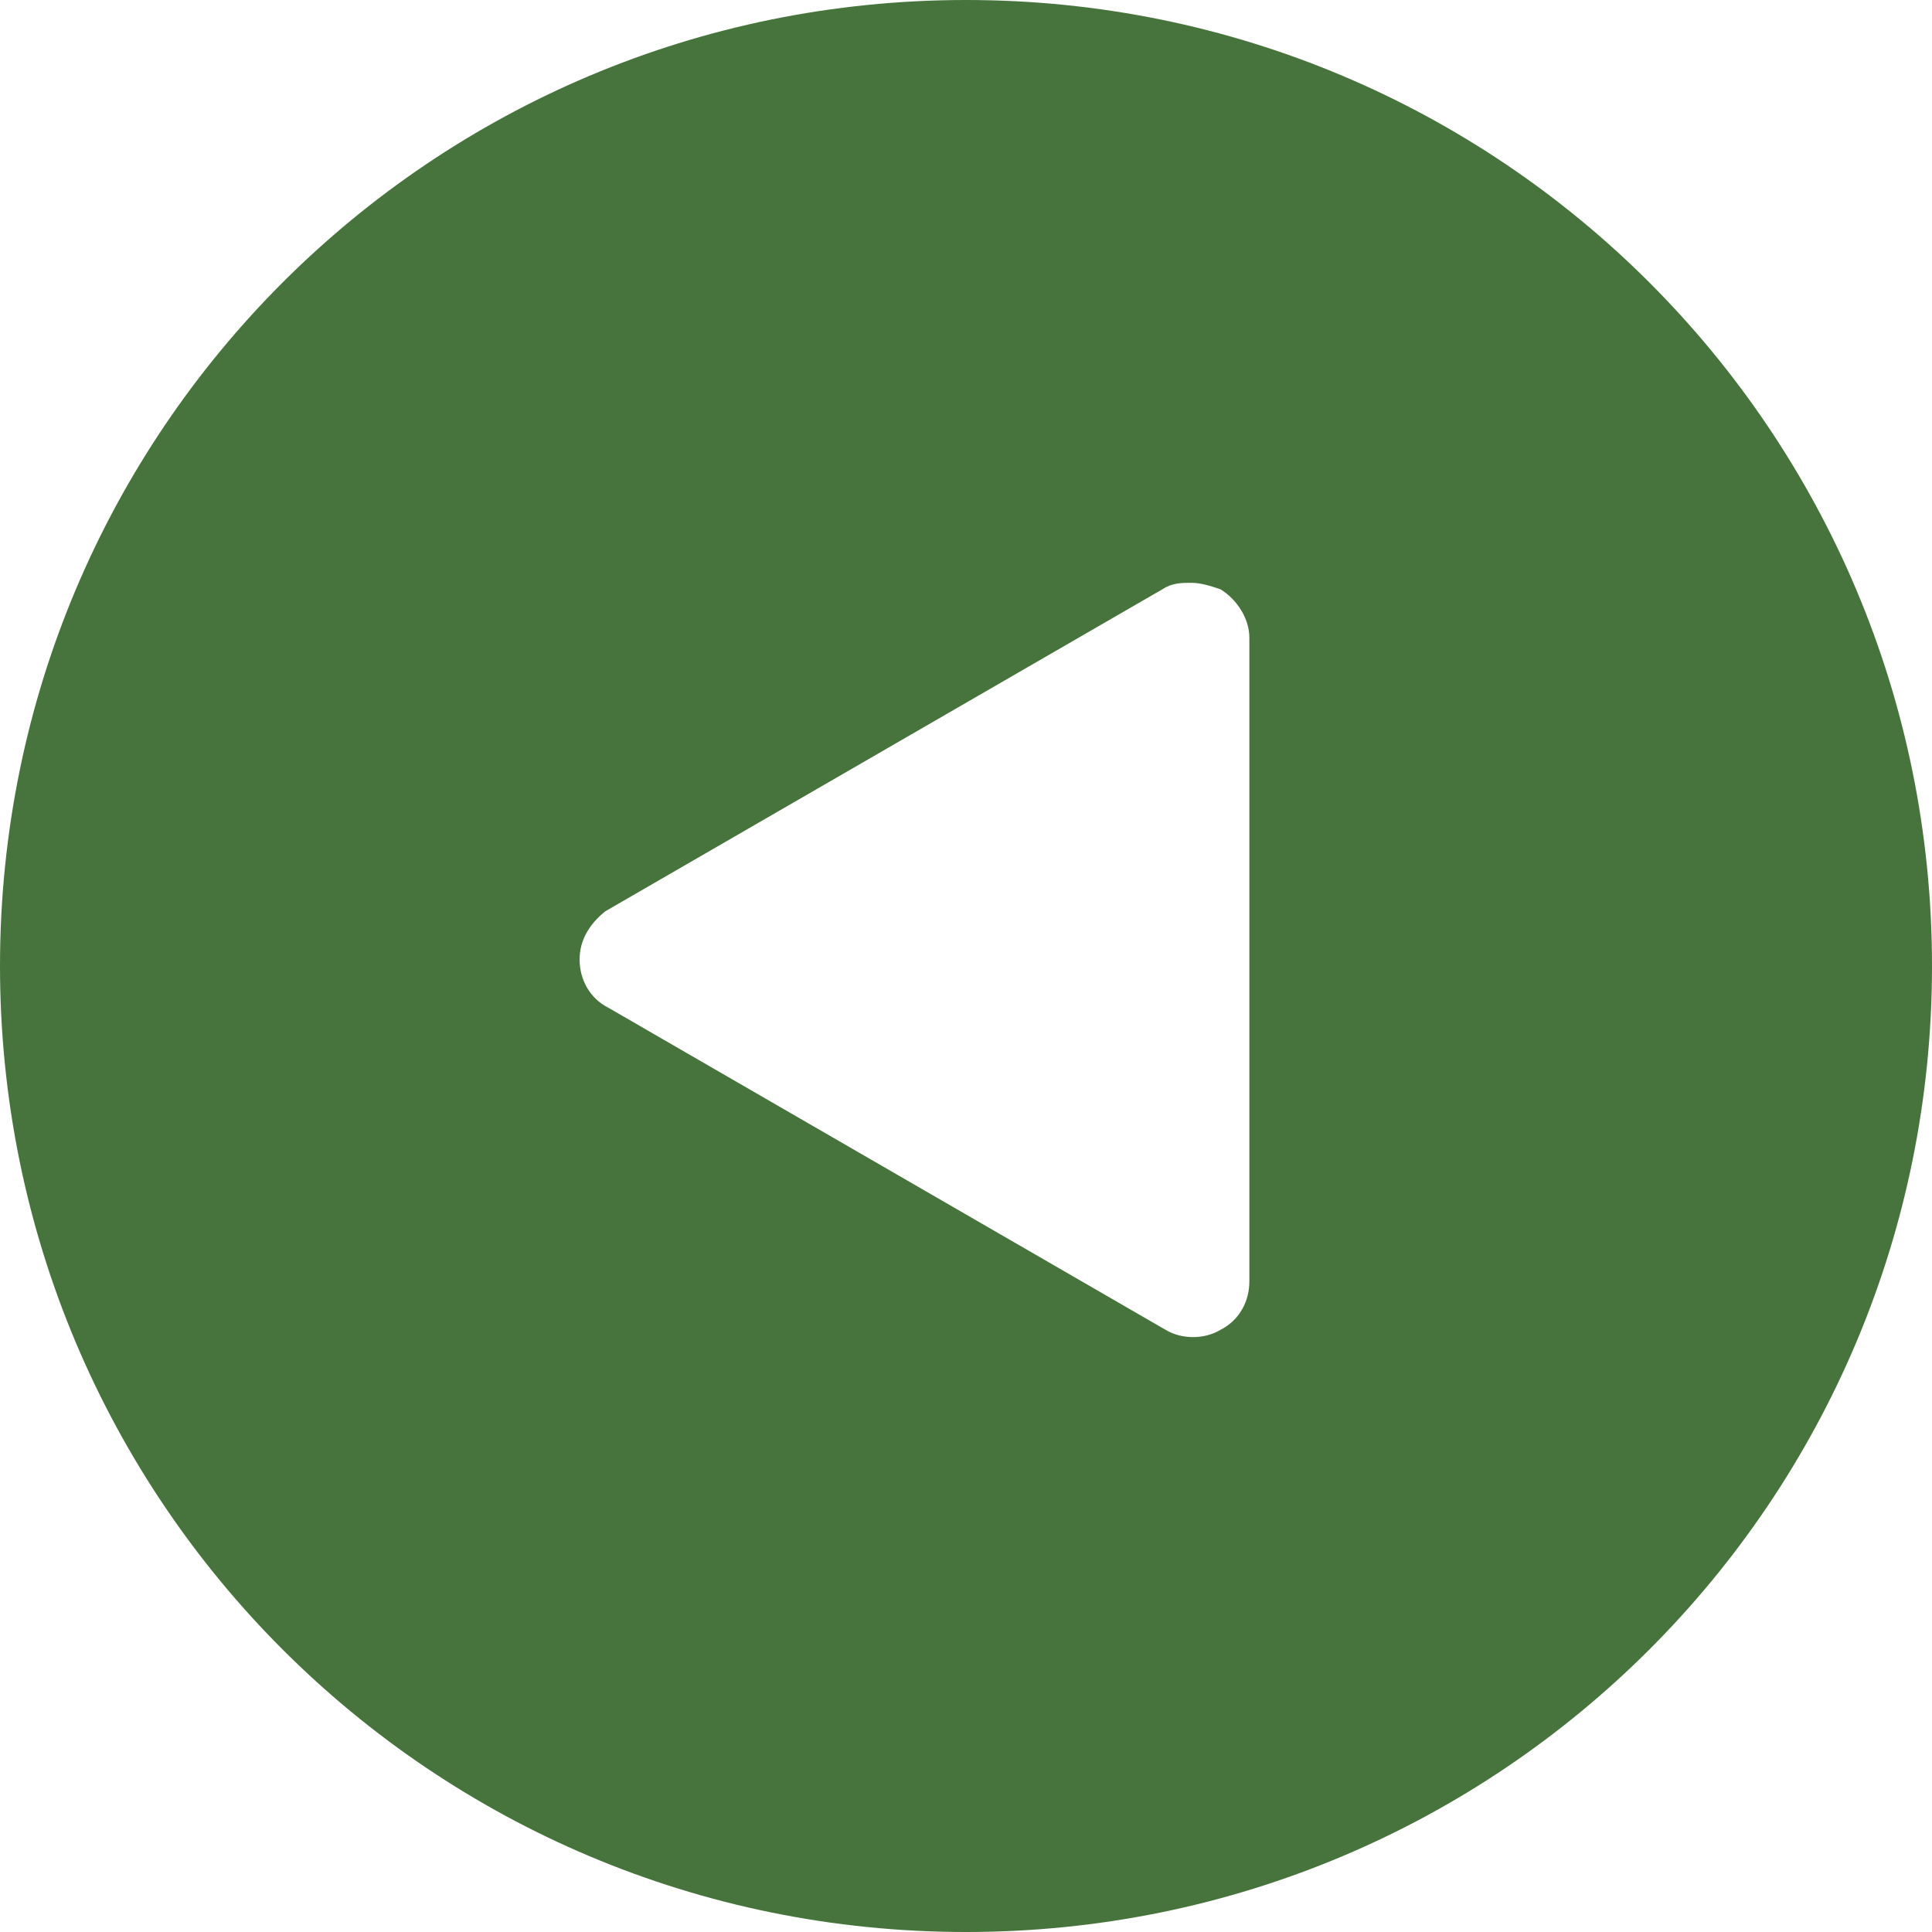
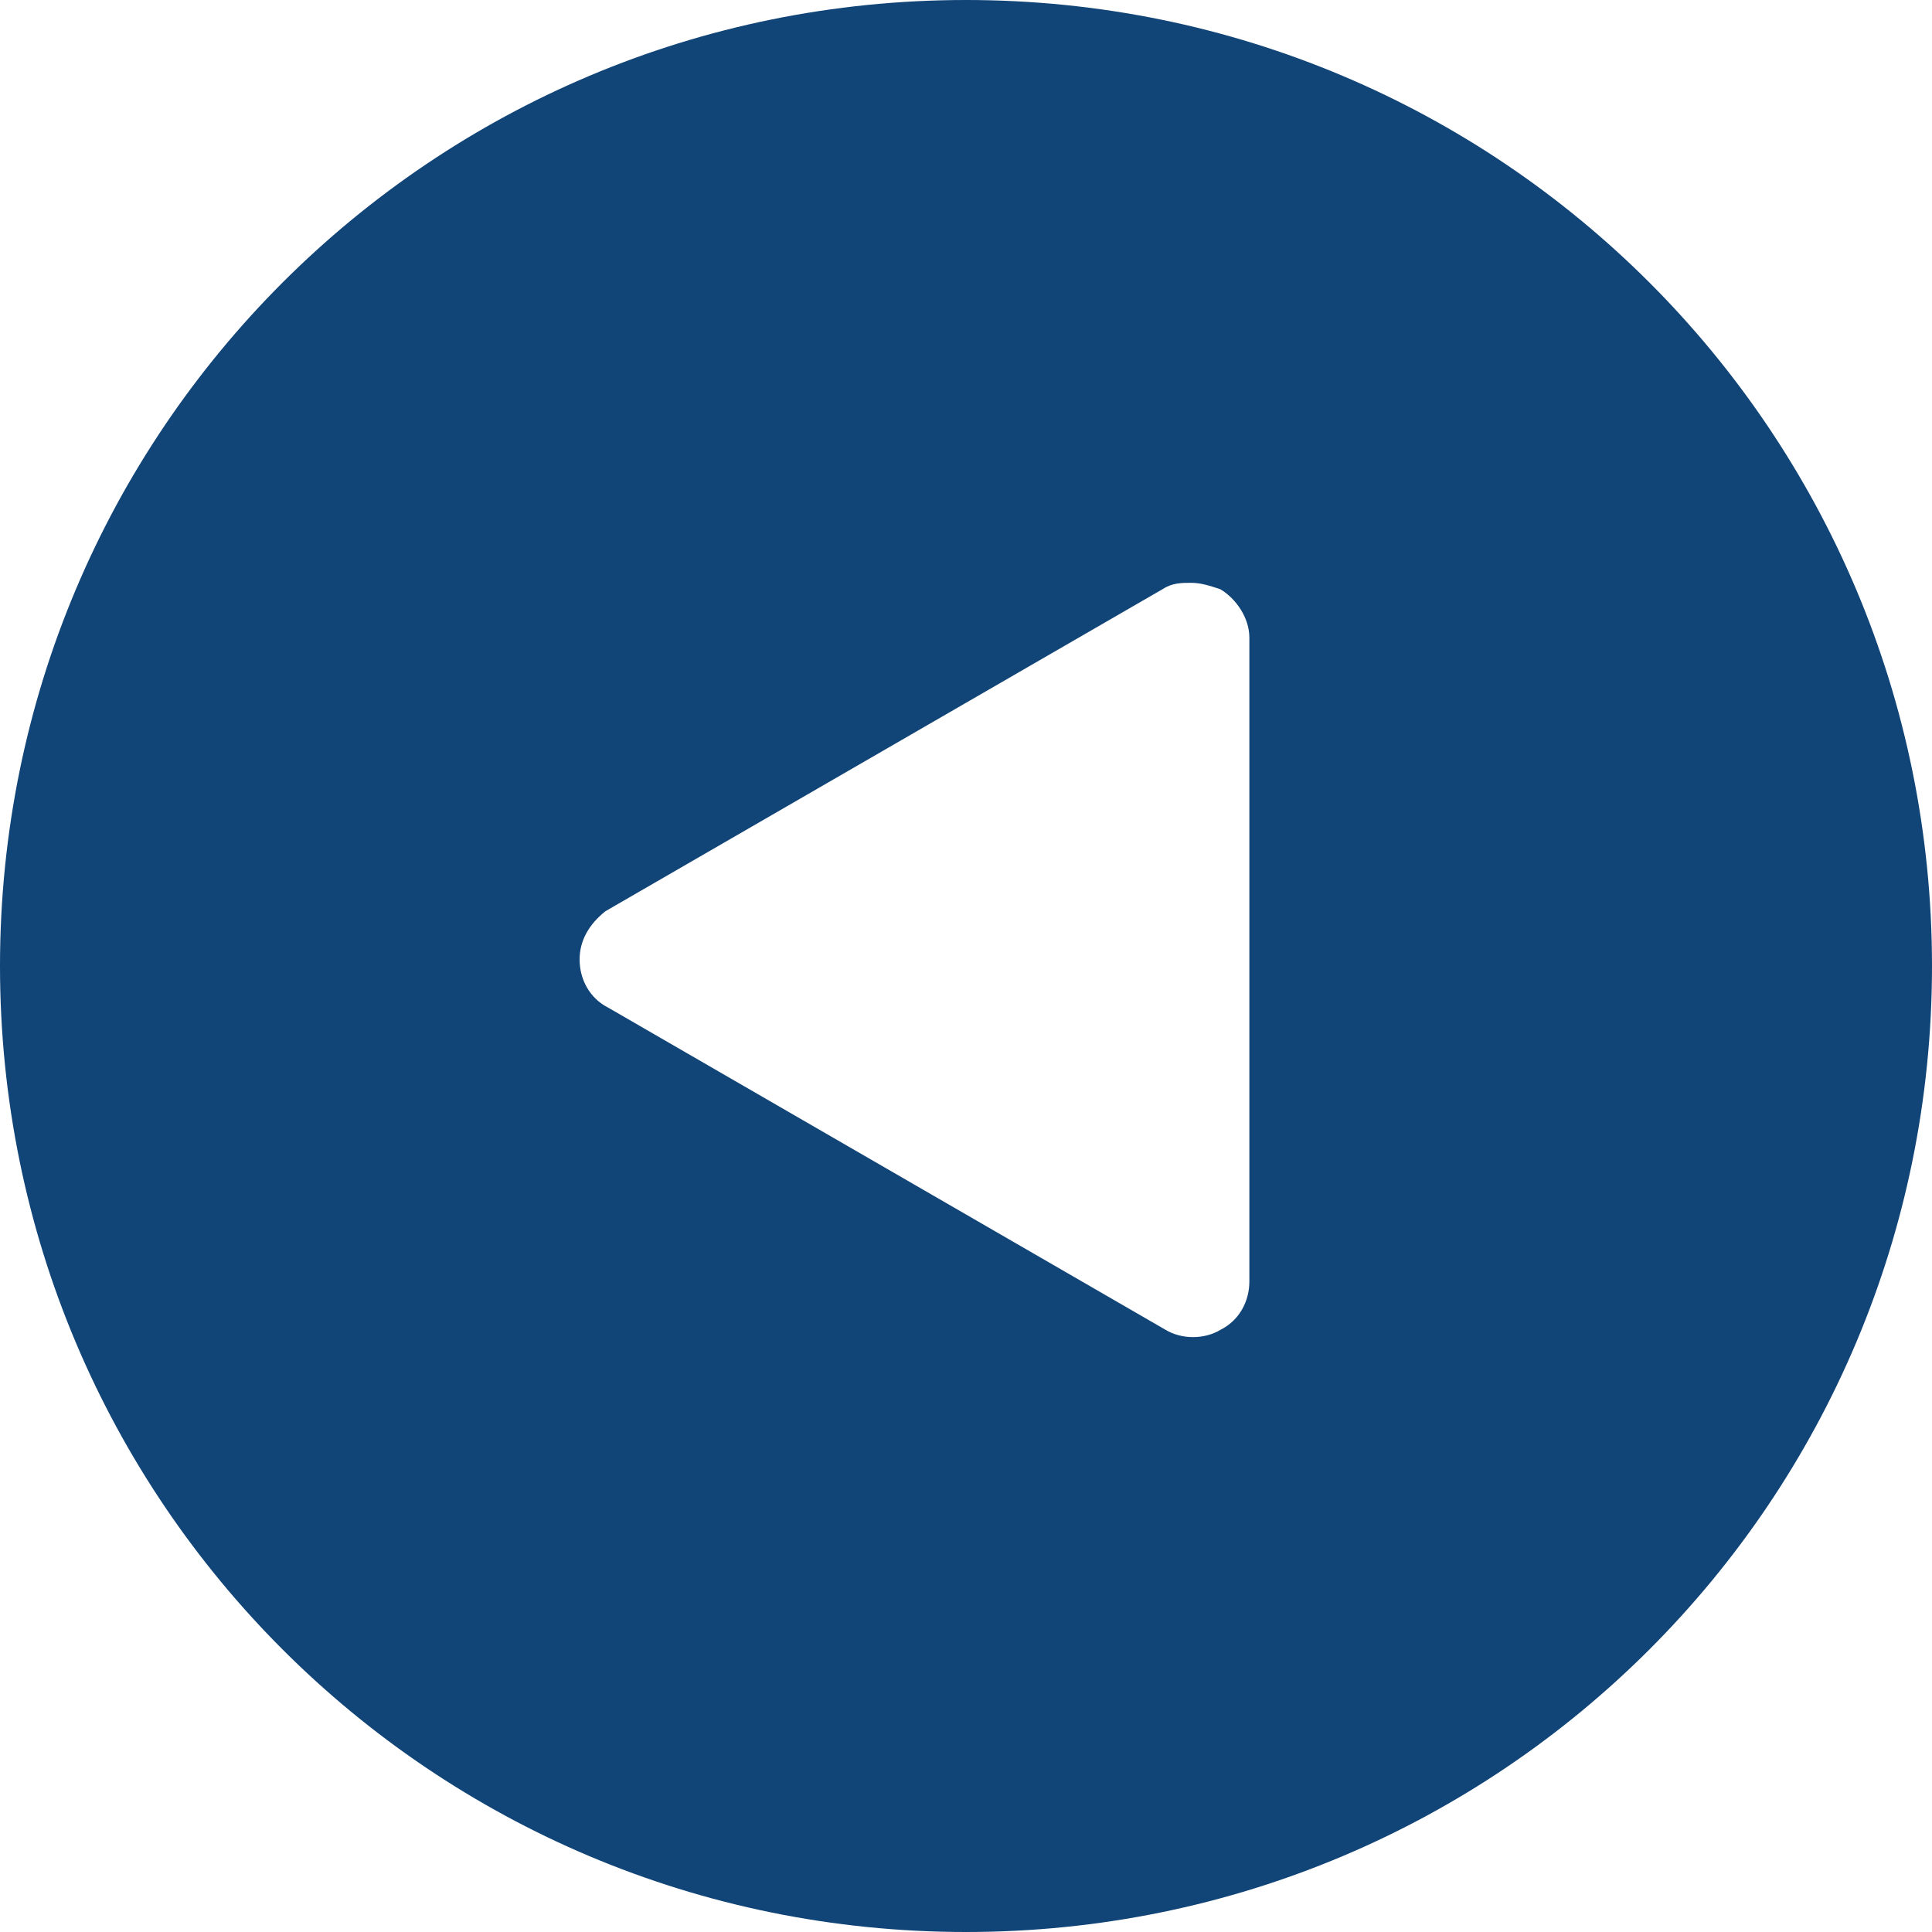
<svg xmlns="http://www.w3.org/2000/svg" version="1.1" id="Capa_1" x="0px" y="0px" viewBox="0 0 60 60" style="enable-background:new 0 0 60 60;" xml:space="preserve">
  <style type="text/css">
- 	.st0{display:none;fill:#46743C;}
- 	.st1{fill:#46743C;}
+ 	.st0{display:none;fill:#147;}
+ 	.st1{fill:#147;}
</style>
  <path class="st0" d="M30,60c16.5,0,30-13.5,30-30S46.5,0,30,0S0,13.5,0,30S13.5,60,30,60z M14.4,29.2l22-15c0.2-0.1,0.4-0.2,0.6-0.2  c0.2,0,0.3,0,0.5,0.1c0.3,0.2,0.5,0.5,0.5,0.9v30c0,0.4-0.2,0.7-0.5,0.9s-0.7,0.2-1-0.1l-22-15C14.2,30.6,14,30.3,14,30  S14.2,29.4,14.4,29.2z" />
  <g>
    <g>
      <path class="st1" d="M30,60c16.6,0,30-13.4,30-30C60,13.4,46.6,0,30,0S0,13.4,0,30C0,46.6,13.4,60,30,60z M18.8,28.3l17.3-10    c0.3-0.2,0.6-0.2,0.9-0.2c0.3,0,0.6,0.1,0.9,0.2c0.5,0.3,0.9,0.9,0.9,1.5v20c0,0.6-0.3,1.2-0.9,1.5c-0.5,0.3-1.2,0.3-1.7,0    l-17.3-10C18.3,31,18,30.4,18,29.8C18,29.2,18.3,28.7,18.8,28.3z" />
    </g>
  </g>
</svg>
